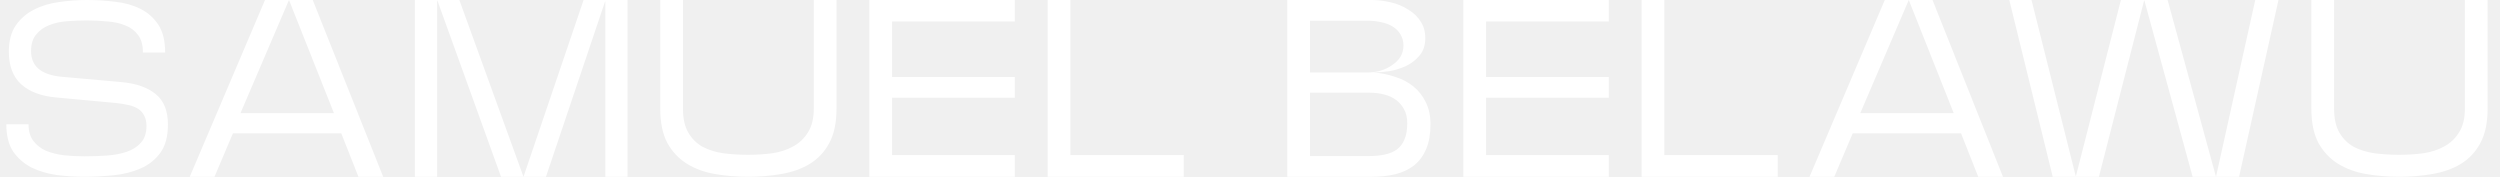
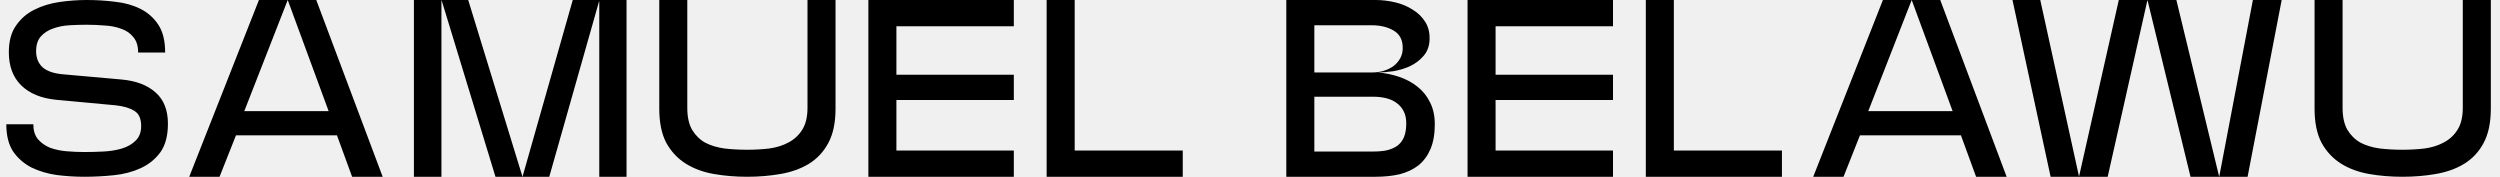
<svg xmlns="http://www.w3.org/2000/svg" width="198" height="14" viewBox="0 0 198 14" fill="none">
-   <path d="M0.7 4.1C0.7 3.233 0.887 2.533 1.26 2C1.633 1.467 2.113 1.053 2.7 0.76C3.3 0.453 3.967 0.253 4.7 0.16C5.433 0.053 6.16 -9.53674e-07 6.88 -9.53674e-07C7.64 -9.53674e-07 8.387 0.047 9.12 0.14C9.867 0.22 10.533 0.407 11.12 0.7C11.707 0.993 12.18 1.413 12.54 1.96C12.9 2.507 13.08 3.24 13.08 4.16H11.32C11.32 3.573 11.193 3.113 10.94 2.78C10.687 2.433 10.353 2.18 9.94 2.02C9.527 1.847 9.053 1.74 8.52 1.7C7.987 1.647 7.44 1.62 6.88 1.62C6.36 1.62 5.833 1.64 5.3 1.68C4.78 1.72 4.307 1.827 3.88 2C3.467 2.16 3.127 2.407 2.86 2.74C2.593 3.06 2.46 3.5 2.46 4.06C2.46 4.633 2.653 5.093 3.04 5.44C3.44 5.787 4.053 6 4.88 6.08L9.6 6.5C10.787 6.607 11.7 6.927 12.34 7.46C12.98 7.98 13.3 8.78 13.3 9.86C13.3 10.807 13.1 11.553 12.7 12.1C12.3 12.647 11.78 13.06 11.14 13.34C10.5 13.62 9.787 13.8 9 13.88C8.213 13.96 7.44 14 6.68 14C5.947 14 5.213 13.953 4.48 13.86C3.747 13.753 3.08 13.553 2.48 13.26C1.893 12.953 1.413 12.533 1.04 12C0.68 11.453 0.5 10.733 0.5 9.84H2.26C2.26 10.387 2.387 10.827 2.64 11.16C2.893 11.493 3.227 11.753 3.64 11.94C4.067 12.113 4.547 12.233 5.08 12.3C5.613 12.353 6.153 12.38 6.7 12.38C7.3 12.38 7.887 12.36 8.46 12.32C9.047 12.28 9.573 12.18 10.04 12.02C10.507 11.86 10.88 11.62 11.16 11.3C11.453 10.98 11.6 10.54 11.6 9.98C11.6 9.647 11.54 9.373 11.42 9.16C11.313 8.933 11.153 8.753 10.94 8.62C10.74 8.487 10.487 8.387 10.18 8.32C9.887 8.253 9.56 8.2 9.2 8.16L4.46 7.72C3.247 7.613 2.313 7.26 1.66 6.66C1.02 6.06 0.7 5.207 0.7 4.1ZM24.768 -9.53674e-07L30.348 14H28.388L27.028 10.56H18.448L16.988 14H15.028L20.988 -9.53674e-07H22.888L19.048 8.96H26.448L22.888 -9.53674e-07H24.768ZM34.62 14H32.86V-9.53674e-07H36.38L41.46 14L46.22 -9.53674e-07H49.7V14H47.94V0.12H47.92L43.24 14H39.68L34.64 0.04H34.62V14ZM52.292 8.6V-9.53674e-07H54.092V8.6C54.092 9.387 54.232 10.02 54.512 10.5C54.792 10.98 55.166 11.353 55.632 11.62C56.112 11.873 56.666 12.047 57.292 12.14C57.919 12.22 58.572 12.26 59.252 12.26C59.906 12.26 60.539 12.22 61.152 12.14C61.779 12.047 62.332 11.867 62.812 11.6C63.306 11.333 63.699 10.96 63.992 10.48C64.299 10 64.452 9.373 64.452 8.6V-9.53674e-07H66.252V8.6C66.252 9.72 66.059 10.633 65.672 11.34C65.299 12.033 64.785 12.58 64.132 12.98C63.492 13.367 62.745 13.633 61.892 13.78C61.052 13.927 60.172 14 59.252 14C58.332 14 57.452 13.927 56.612 13.78C55.772 13.633 55.032 13.36 54.392 12.96C53.752 12.56 53.239 12.013 52.852 11.32C52.479 10.613 52.292 9.707 52.292 8.6ZM80.373 -9.53674e-07V1.7H70.653V6.1H80.373V7.74H70.653V12.28H80.373V14H68.853V-9.53674e-07H80.373ZM84.773 -9.53674e-07V12.28H93.753V14H82.973V-9.53674e-07H84.773ZM101.954 14V-9.53674e-07H108.614C109.107 -9.53674e-07 109.614 0.06 110.134 0.18C110.654 0.3 111.121 0.493 111.534 0.76C111.961 1.013 112.301 1.347 112.554 1.76C112.807 2.173 112.914 2.673 112.874 3.26C112.834 3.74 112.667 4.14 112.374 4.46C112.094 4.78 111.747 5.04 111.334 5.24C110.921 5.427 110.481 5.56 110.014 5.64C109.547 5.707 109.121 5.74 108.734 5.74C109.347 5.78 109.927 5.893 110.474 6.08C111.034 6.253 111.521 6.507 111.934 6.84C112.347 7.173 112.674 7.587 112.914 8.08C113.167 8.573 113.294 9.16 113.294 9.84C113.294 10.613 113.181 11.267 112.954 11.8C112.727 12.333 112.407 12.767 111.994 13.1C111.581 13.42 111.087 13.653 110.514 13.8C109.941 13.933 109.307 14 108.614 14H101.954ZM103.754 5.74H108.294C108.654 5.74 109.001 5.693 109.334 5.6C109.681 5.493 109.987 5.347 110.254 5.16C110.534 4.973 110.754 4.753 110.914 4.5C111.074 4.233 111.154 3.94 111.154 3.62C111.154 3.273 111.074 2.973 110.914 2.72C110.767 2.467 110.561 2.26 110.294 2.1C110.041 1.94 109.741 1.827 109.394 1.76C109.047 1.68 108.681 1.64 108.294 1.64H103.754V5.74ZM108.434 7.34H103.754V12.36H108.434C108.901 12.36 109.314 12.32 109.674 12.24C110.047 12.16 110.367 12.027 110.634 11.84C110.901 11.64 111.101 11.373 111.234 11.04C111.381 10.707 111.454 10.28 111.454 9.76C111.454 9.333 111.374 8.973 111.214 8.68C111.054 8.373 110.841 8.12 110.574 7.92C110.307 7.72 109.987 7.573 109.614 7.48C109.254 7.387 108.861 7.34 108.434 7.34ZM127.418 -9.53674e-07V1.7H117.698V6.1H127.418V7.74H117.698V12.28H127.418V14H115.898V-9.53674e-07H127.418ZM131.817 -9.53674e-07V12.28H140.797V14H130.017V-9.53674e-07H131.817ZM153.055 -9.53674e-07L158.635 14H156.675L155.315 10.56H146.735L145.275 14H143.315L149.275 -9.53674e-07H151.175L147.335 8.96H154.735L151.175 -9.53674e-07H153.055ZM162.575 14L159.135 -9.53674e-07H160.895L164.395 13.94H164.415L167.975 -9.53674e-07H171.675L175.495 13.96H175.515L178.615 -9.53674e-07H180.455L177.335 14H173.655L169.835 0.04H169.815L166.235 14H162.575ZM183.059 8.6V-9.53674e-07H184.859V8.6C184.859 9.387 184.999 10.02 185.279 10.5C185.559 10.98 185.933 11.353 186.399 11.62C186.879 11.873 187.433 12.047 188.059 12.14C188.686 12.22 189.339 12.26 190.019 12.26C190.673 12.26 191.306 12.22 191.919 12.14C192.546 12.047 193.099 11.867 193.579 11.6C194.073 11.333 194.466 10.96 194.759 10.48C195.066 10 195.219 9.373 195.219 8.6V-9.53674e-07H197.019V8.6C197.019 9.72 196.826 10.633 196.439 11.34C196.066 12.033 195.553 12.58 194.899 12.98C194.259 13.367 193.513 13.633 192.659 13.78C191.819 13.927 190.939 14 190.019 14C189.099 14 188.219 13.927 187.379 13.78C186.539 13.633 185.799 13.36 185.159 12.96C184.519 12.56 184.006 12.013 183.619 11.32C183.246 10.613 183.059 9.707 183.059 8.6Z" fill="white" />
+   <path d="M0.7 4.14C0.7 3.273 0.887 2.573 1.26 2.04C1.633 1.493 2.113 1.073 2.7 0.78C3.3 0.473 3.967 0.267 4.7 0.16C5.433 0.053 6.16 -9.53674e-07 6.88 -9.53674e-07C7.64 -9.53674e-07 8.387 0.047 9.12 0.14C9.867 0.22 10.533 0.407 11.12 0.7C11.707 0.993 12.18 1.413 12.54 1.96C12.9 2.507 13.08 3.24 13.08 4.16H10.94C10.94 3.64 10.813 3.233 10.56 2.94C10.32 2.633 10 2.413 9.6 2.28C9.213 2.133 8.78 2.047 8.3 2.02C7.82 1.98 7.34 1.96 6.86 1.96C6.42 1.96 5.967 1.973 5.5 2C5.033 2.027 4.6 2.113 4.2 2.26C3.813 2.393 3.493 2.6 3.24 2.88C2.987 3.16 2.86 3.553 2.86 4.06C2.86 4.58 3.027 5 3.36 5.32C3.707 5.627 4.233 5.813 4.94 5.88L9.66 6.3C10.793 6.407 11.68 6.747 12.32 7.32C12.973 7.893 13.3 8.72 13.3 9.8C13.3 10.747 13.1 11.5 12.7 12.06C12.3 12.607 11.78 13.027 11.14 13.32C10.5 13.613 9.787 13.8 9 13.88C8.213 13.96 7.44 14 6.68 14C5.947 14 5.213 13.953 4.48 13.86C3.747 13.753 3.08 13.553 2.48 13.26C1.893 12.953 1.413 12.533 1.04 12C0.68 11.453 0.5 10.733 0.5 9.84H2.64C2.64 10.333 2.76 10.727 3 11.02C3.253 11.313 3.573 11.54 3.96 11.7C4.36 11.847 4.8 11.94 5.28 11.98C5.76 12.02 6.233 12.04 6.7 12.04C7.18 12.04 7.68 12.027 8.2 12C8.733 11.973 9.22 11.893 9.66 11.76C10.1 11.627 10.46 11.42 10.74 11.14C11.033 10.86 11.18 10.473 11.18 9.98C11.18 9.393 11 8.993 10.64 8.78C10.28 8.553 9.787 8.407 9.16 8.34L4.42 7.9C3.247 7.78 2.333 7.4 1.68 6.76C1.027 6.12 0.7 5.247 0.7 4.14ZM25.048 -9.53674e-07L30.308 14H27.888L26.688 10.72H18.688L17.388 14H14.988L20.508 -9.53674e-07H22.788L19.348 8.8H26.028L22.788 -9.53674e-07H25.048ZM34.962 14H32.782V-9.53674e-07H37.082L41.382 14L45.362 -9.53674e-07H49.622V14H47.462V0.12H47.442L43.502 14H39.242L34.982 0.04H34.962V14ZM52.214 8.6V-9.53674e-07H54.434V8.54C54.434 9.26 54.561 9.84 54.814 10.28C55.081 10.72 55.427 11.06 55.854 11.3C56.294 11.527 56.801 11.68 57.374 11.76C57.947 11.827 58.547 11.86 59.174 11.86C59.774 11.86 60.361 11.827 60.934 11.76C61.507 11.68 62.014 11.52 62.454 11.28C62.907 11.04 63.267 10.707 63.534 10.28C63.814 9.84 63.954 9.26 63.954 8.54V-9.53674e-07H66.174V8.6C66.174 9.72 65.981 10.633 65.594 11.34C65.221 12.033 64.707 12.58 64.054 12.98C63.414 13.367 62.667 13.633 61.814 13.78C60.974 13.927 60.094 14 59.174 14C58.254 14 57.374 13.927 56.534 13.78C55.694 13.633 54.954 13.36 54.314 12.96C53.674 12.56 53.161 12.013 52.774 11.32C52.401 10.613 52.214 9.707 52.214 8.6ZM80.295 -9.53674e-07V2.08H70.995V5.92H80.295V7.92H70.995V11.92H80.295V14H68.775V-9.53674e-07H80.295ZM85.115 -9.53674e-07V11.92H93.674V14H82.894V-9.53674e-07H85.115ZM101.876 14V-9.53674e-07H108.956C109.449 -9.53674e-07 109.956 0.06 110.476 0.18C110.996 0.3 111.462 0.493 111.876 0.76C112.302 1.013 112.642 1.347 112.896 1.76C113.149 2.173 113.256 2.673 113.216 3.26C113.176 3.74 113.009 4.14 112.716 4.46C112.436 4.78 112.089 5.04 111.676 5.24C111.262 5.427 110.822 5.56 110.356 5.64C109.889 5.707 109.462 5.74 109.076 5.74C109.676 5.78 110.249 5.893 110.796 6.08C111.356 6.267 111.842 6.527 112.256 6.86C112.682 7.193 113.016 7.607 113.256 8.1C113.509 8.593 113.636 9.173 113.636 9.84C113.636 10.613 113.522 11.267 113.296 11.8C113.069 12.333 112.749 12.767 112.336 13.1C111.922 13.42 111.429 13.653 110.856 13.8C110.282 13.933 109.649 14 108.956 14H101.876ZM104.096 5.74H108.636C108.956 5.74 109.262 5.7 109.556 5.62C109.862 5.527 110.129 5.4 110.356 5.24C110.582 5.067 110.762 4.86 110.896 4.62C111.029 4.38 111.096 4.107 111.096 3.8C111.096 3.16 110.856 2.7 110.376 2.42C109.896 2.14 109.316 2 108.636 2H104.096V5.74ZM108.776 7.66H104.096V12H108.776C109.176 12 109.536 11.967 109.856 11.9C110.176 11.82 110.449 11.7 110.676 11.54C110.902 11.367 111.076 11.14 111.196 10.86C111.316 10.567 111.376 10.2 111.376 9.76C111.376 9.4 111.309 9.087 111.176 8.82C111.042 8.553 110.856 8.333 110.616 8.16C110.389 7.987 110.116 7.86 109.796 7.78C109.476 7.7 109.136 7.66 108.776 7.66ZM127.75 -9.53674e-07V2.08H118.45V5.92H127.75V7.92H118.45V11.92H127.75V14H116.23V-9.53674e-07H127.75ZM132.569 -9.53674e-07V11.92H141.129V14H130.349V-9.53674e-07H132.569ZM153.667 -9.53674e-07L158.927 14H156.507L155.307 10.72H147.307L146.007 14H143.607L149.127 -9.53674e-07H151.407L147.967 8.8H154.647L151.407 -9.53674e-07H153.667ZM162.409 14L159.389 -9.53674e-07H161.589L164.649 13.94H164.669L167.809 -9.53674e-07H172.369L175.749 13.96H175.769L178.429 -9.53674e-07H180.709L178.009 14H173.489L170.089 0.04H170.069L166.929 14H162.409ZM183.313 8.6V-9.53674e-07H185.533V8.54C185.533 9.26 185.66 9.84 185.913 10.28C186.18 10.72 186.527 11.06 186.953 11.3C187.393 11.527 187.9 11.68 188.473 11.76C189.047 11.827 189.647 11.86 190.273 11.86C190.873 11.86 191.46 11.827 192.033 11.76C192.607 11.68 193.113 11.52 193.553 11.28C194.007 11.04 194.367 10.707 194.633 10.28C194.913 9.84 195.053 9.26 195.053 8.54V-9.53674e-07H197.273V8.6C197.273 9.72 197.08 10.633 196.693 11.34C196.32 12.033 195.807 12.58 195.153 12.98C194.513 13.367 193.767 13.633 192.913 13.78C192.073 13.927 191.193 14 190.273 14C189.353 14 188.473 13.927 187.633 13.78C186.793 13.633 186.053 13.36 185.413 12.96C184.773 12.56 184.26 12.013 183.873 11.32C183.5 10.613 183.313 9.707 183.313 8.6Z" fill="black" />
</svg>
